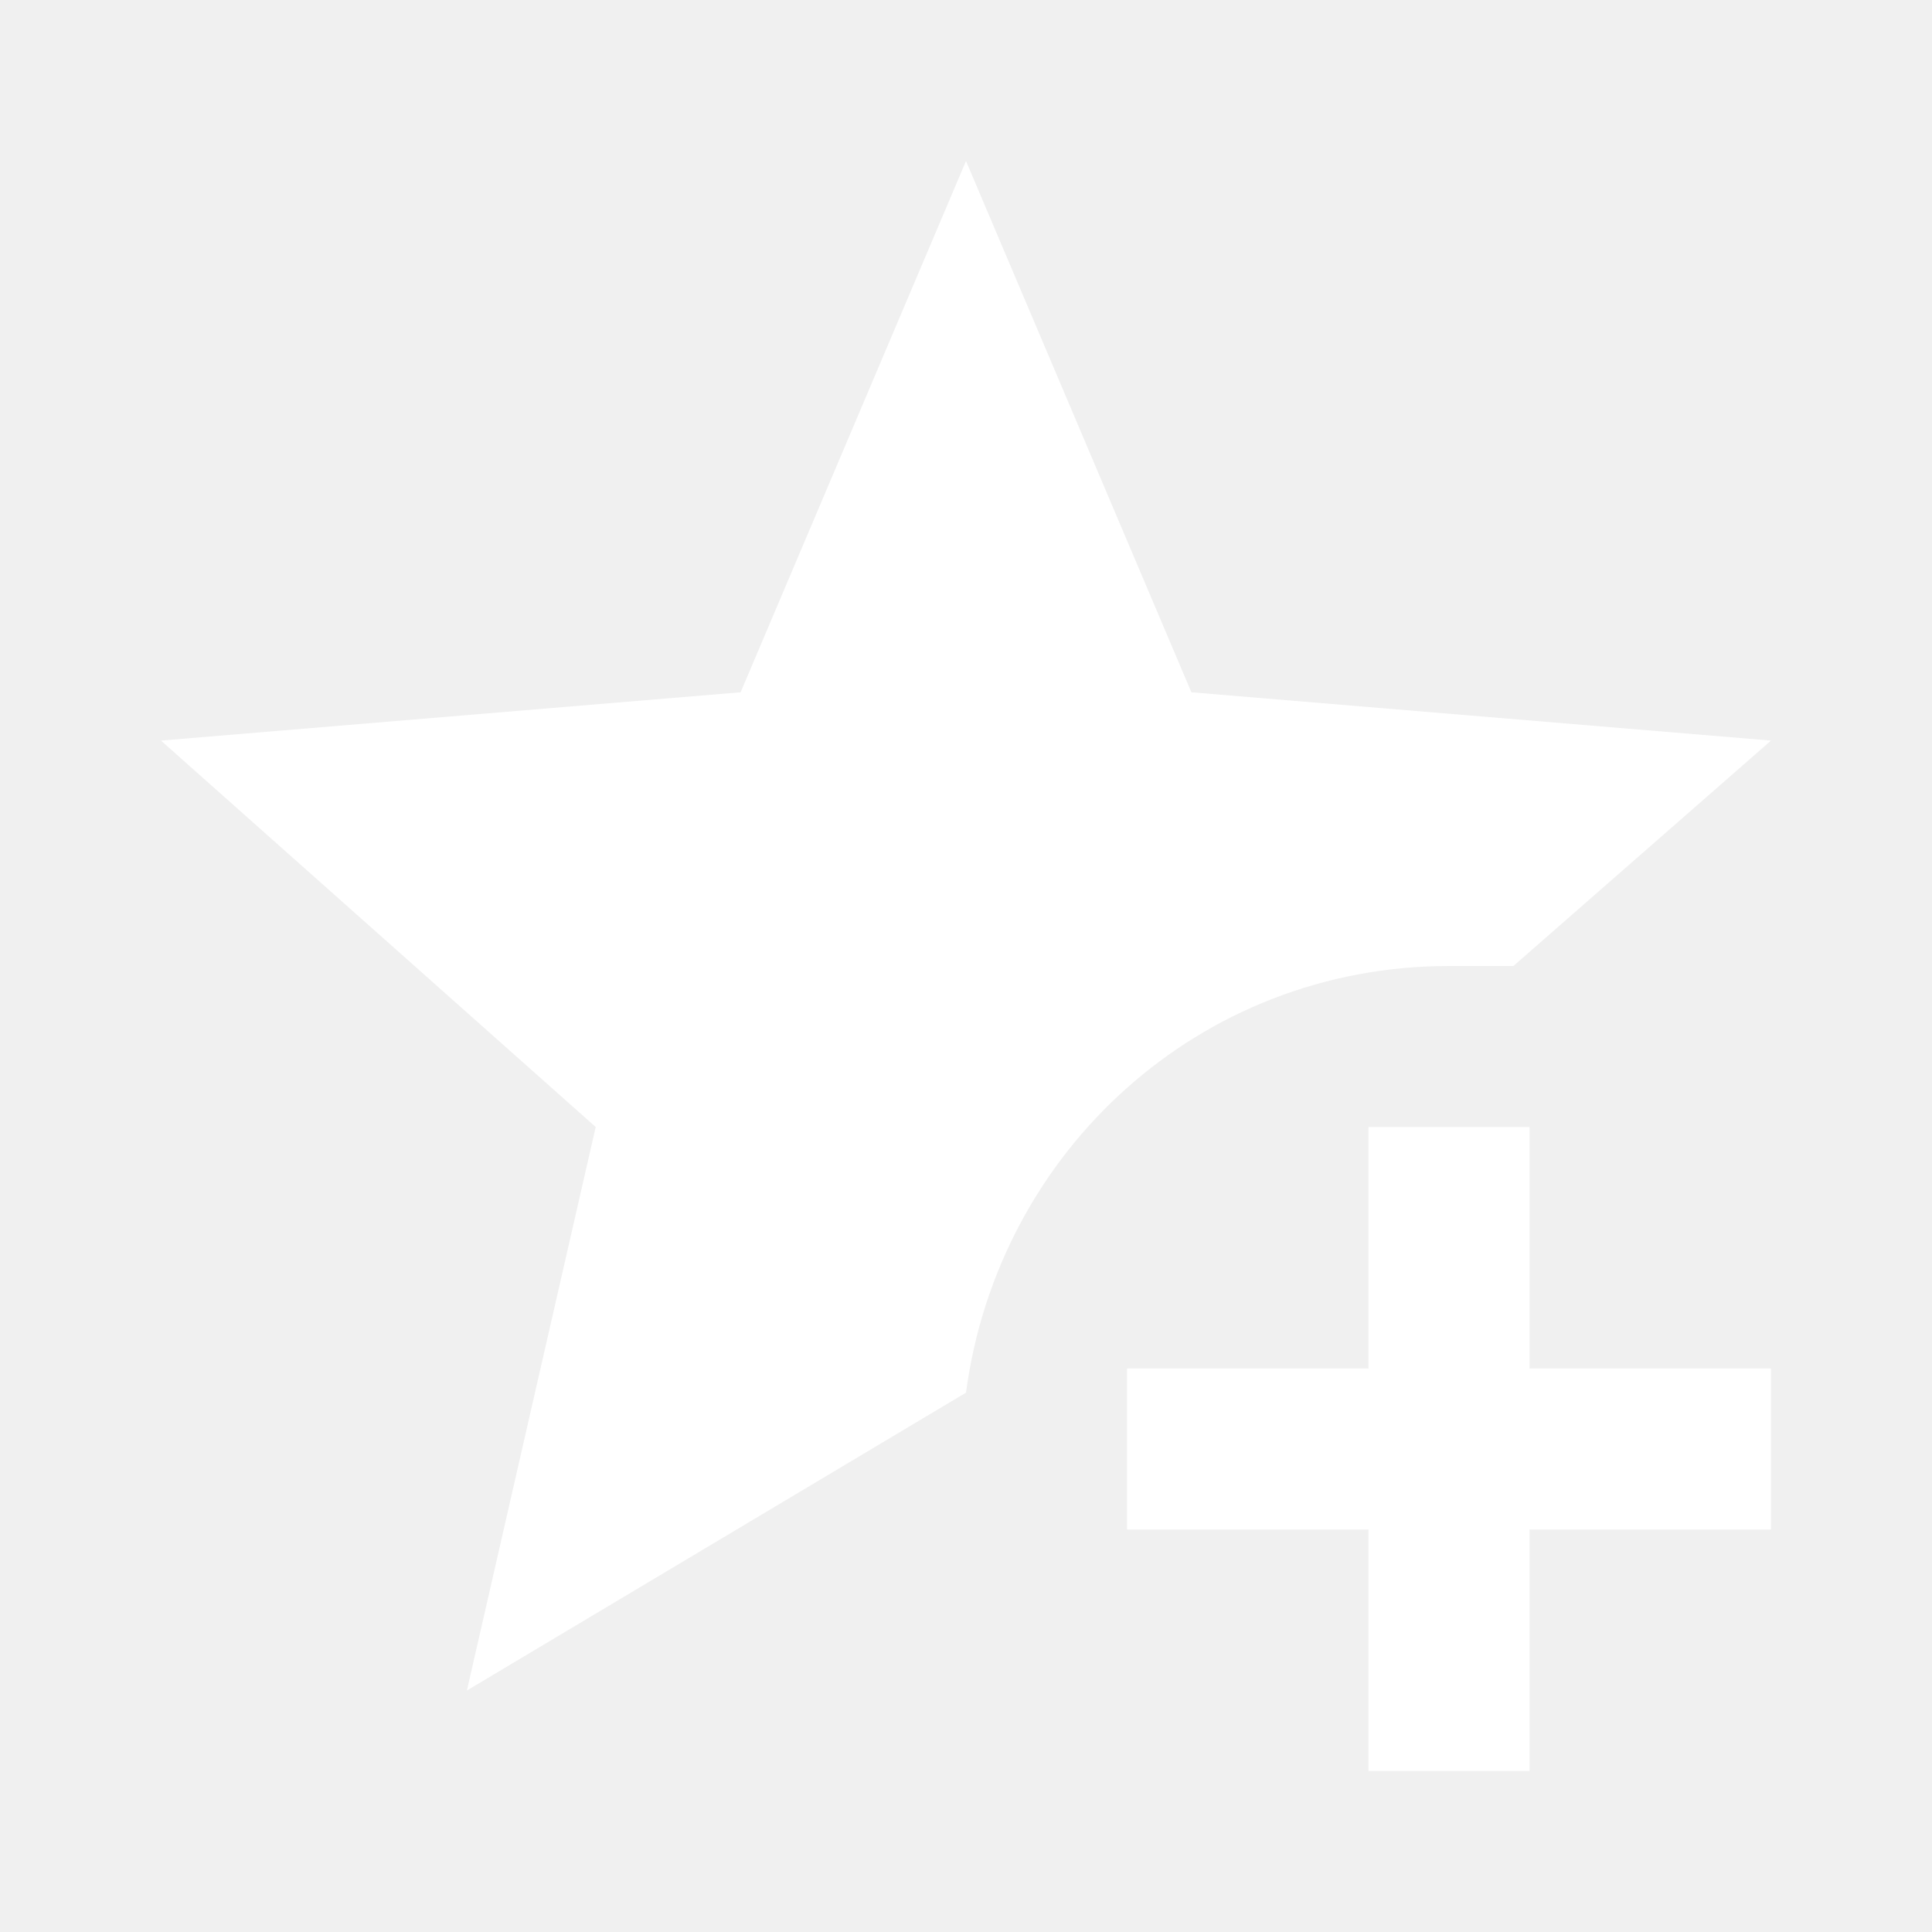
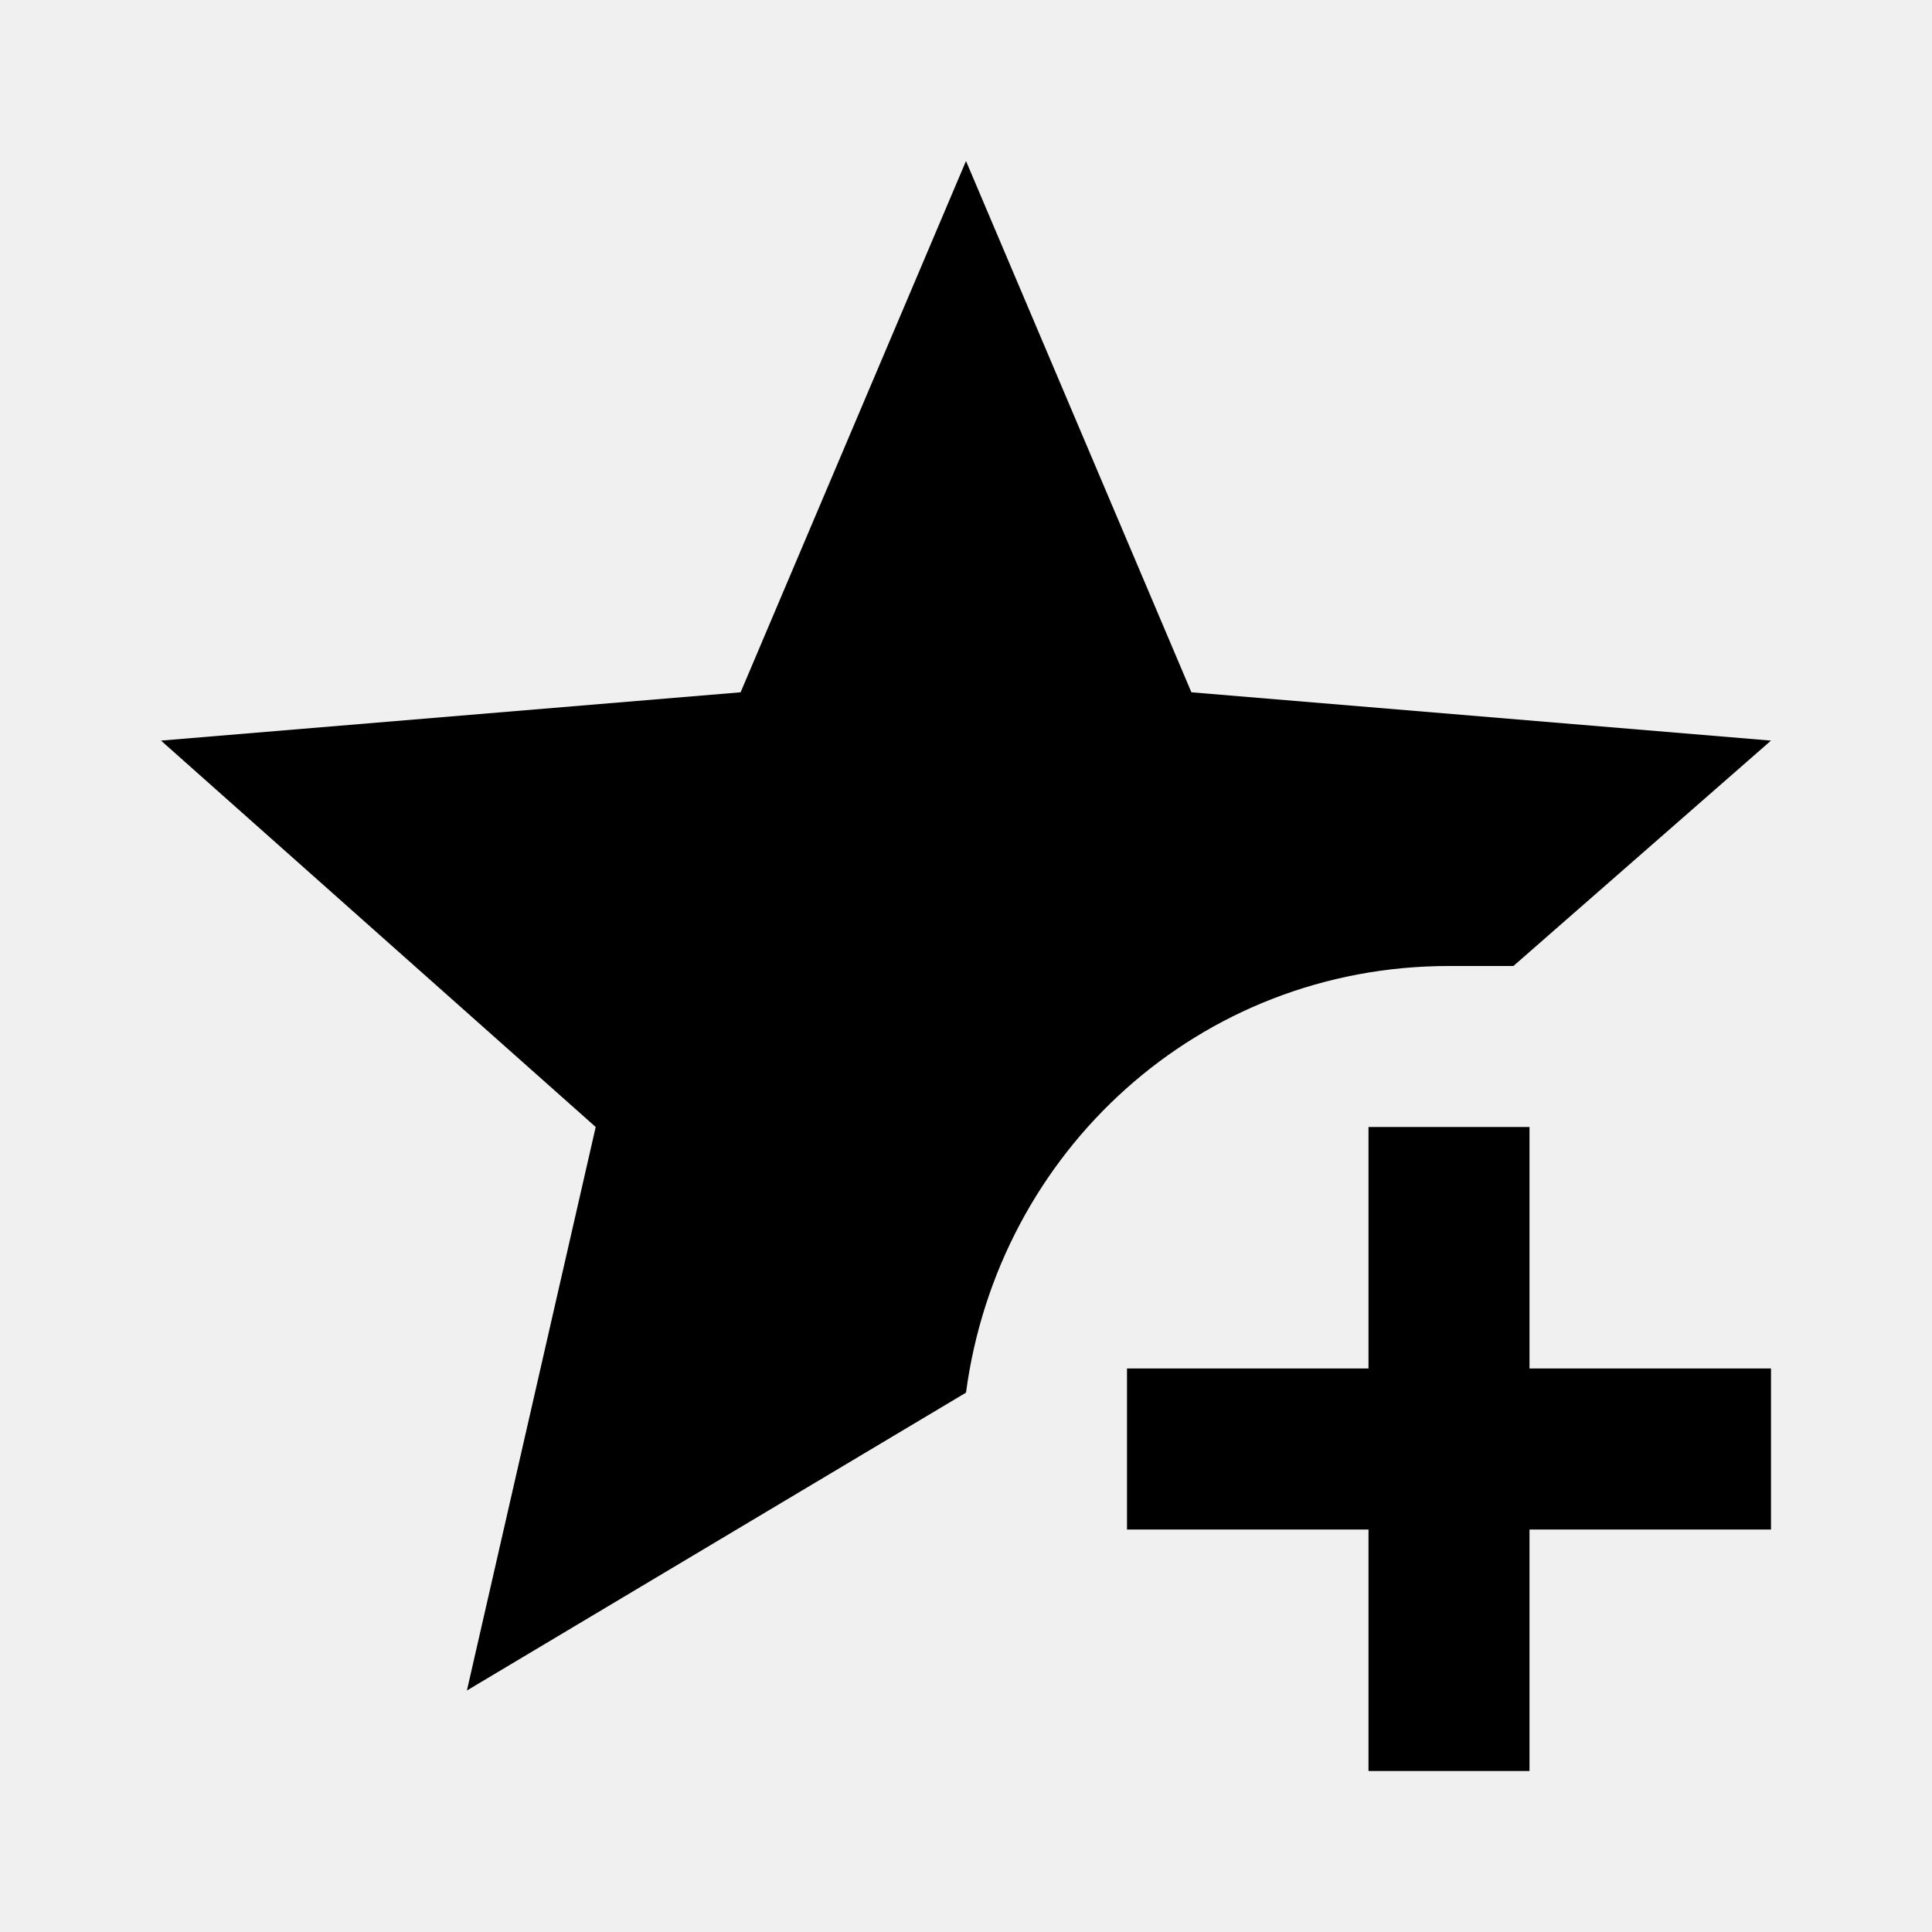
<svg xmlns="http://www.w3.org/2000/svg" viewBox="0 0 24 24">
-   <path d="M5.8 21L7.4 14L2 9.2L9.2 8.6L12 2L14.8 8.6L22 9.2L18.8 12H18C14.9 12 12.4 14.3 12 17.3L5.8 21M17 14V17H14V19H17V22H19V19H22V17H19V14H17Z" fill="white" />
+   <path d="M5.8 21L7.4 14L2 9.2L9.2 8.6L12 2L14.8 8.6L22 9.2L18.8 12H18C14.9 12 12.4 14.3 12 17.3L5.8 21M17 14V17H14V19H17V22H19V19H22V17H19V14H17Z" />
</svg>
